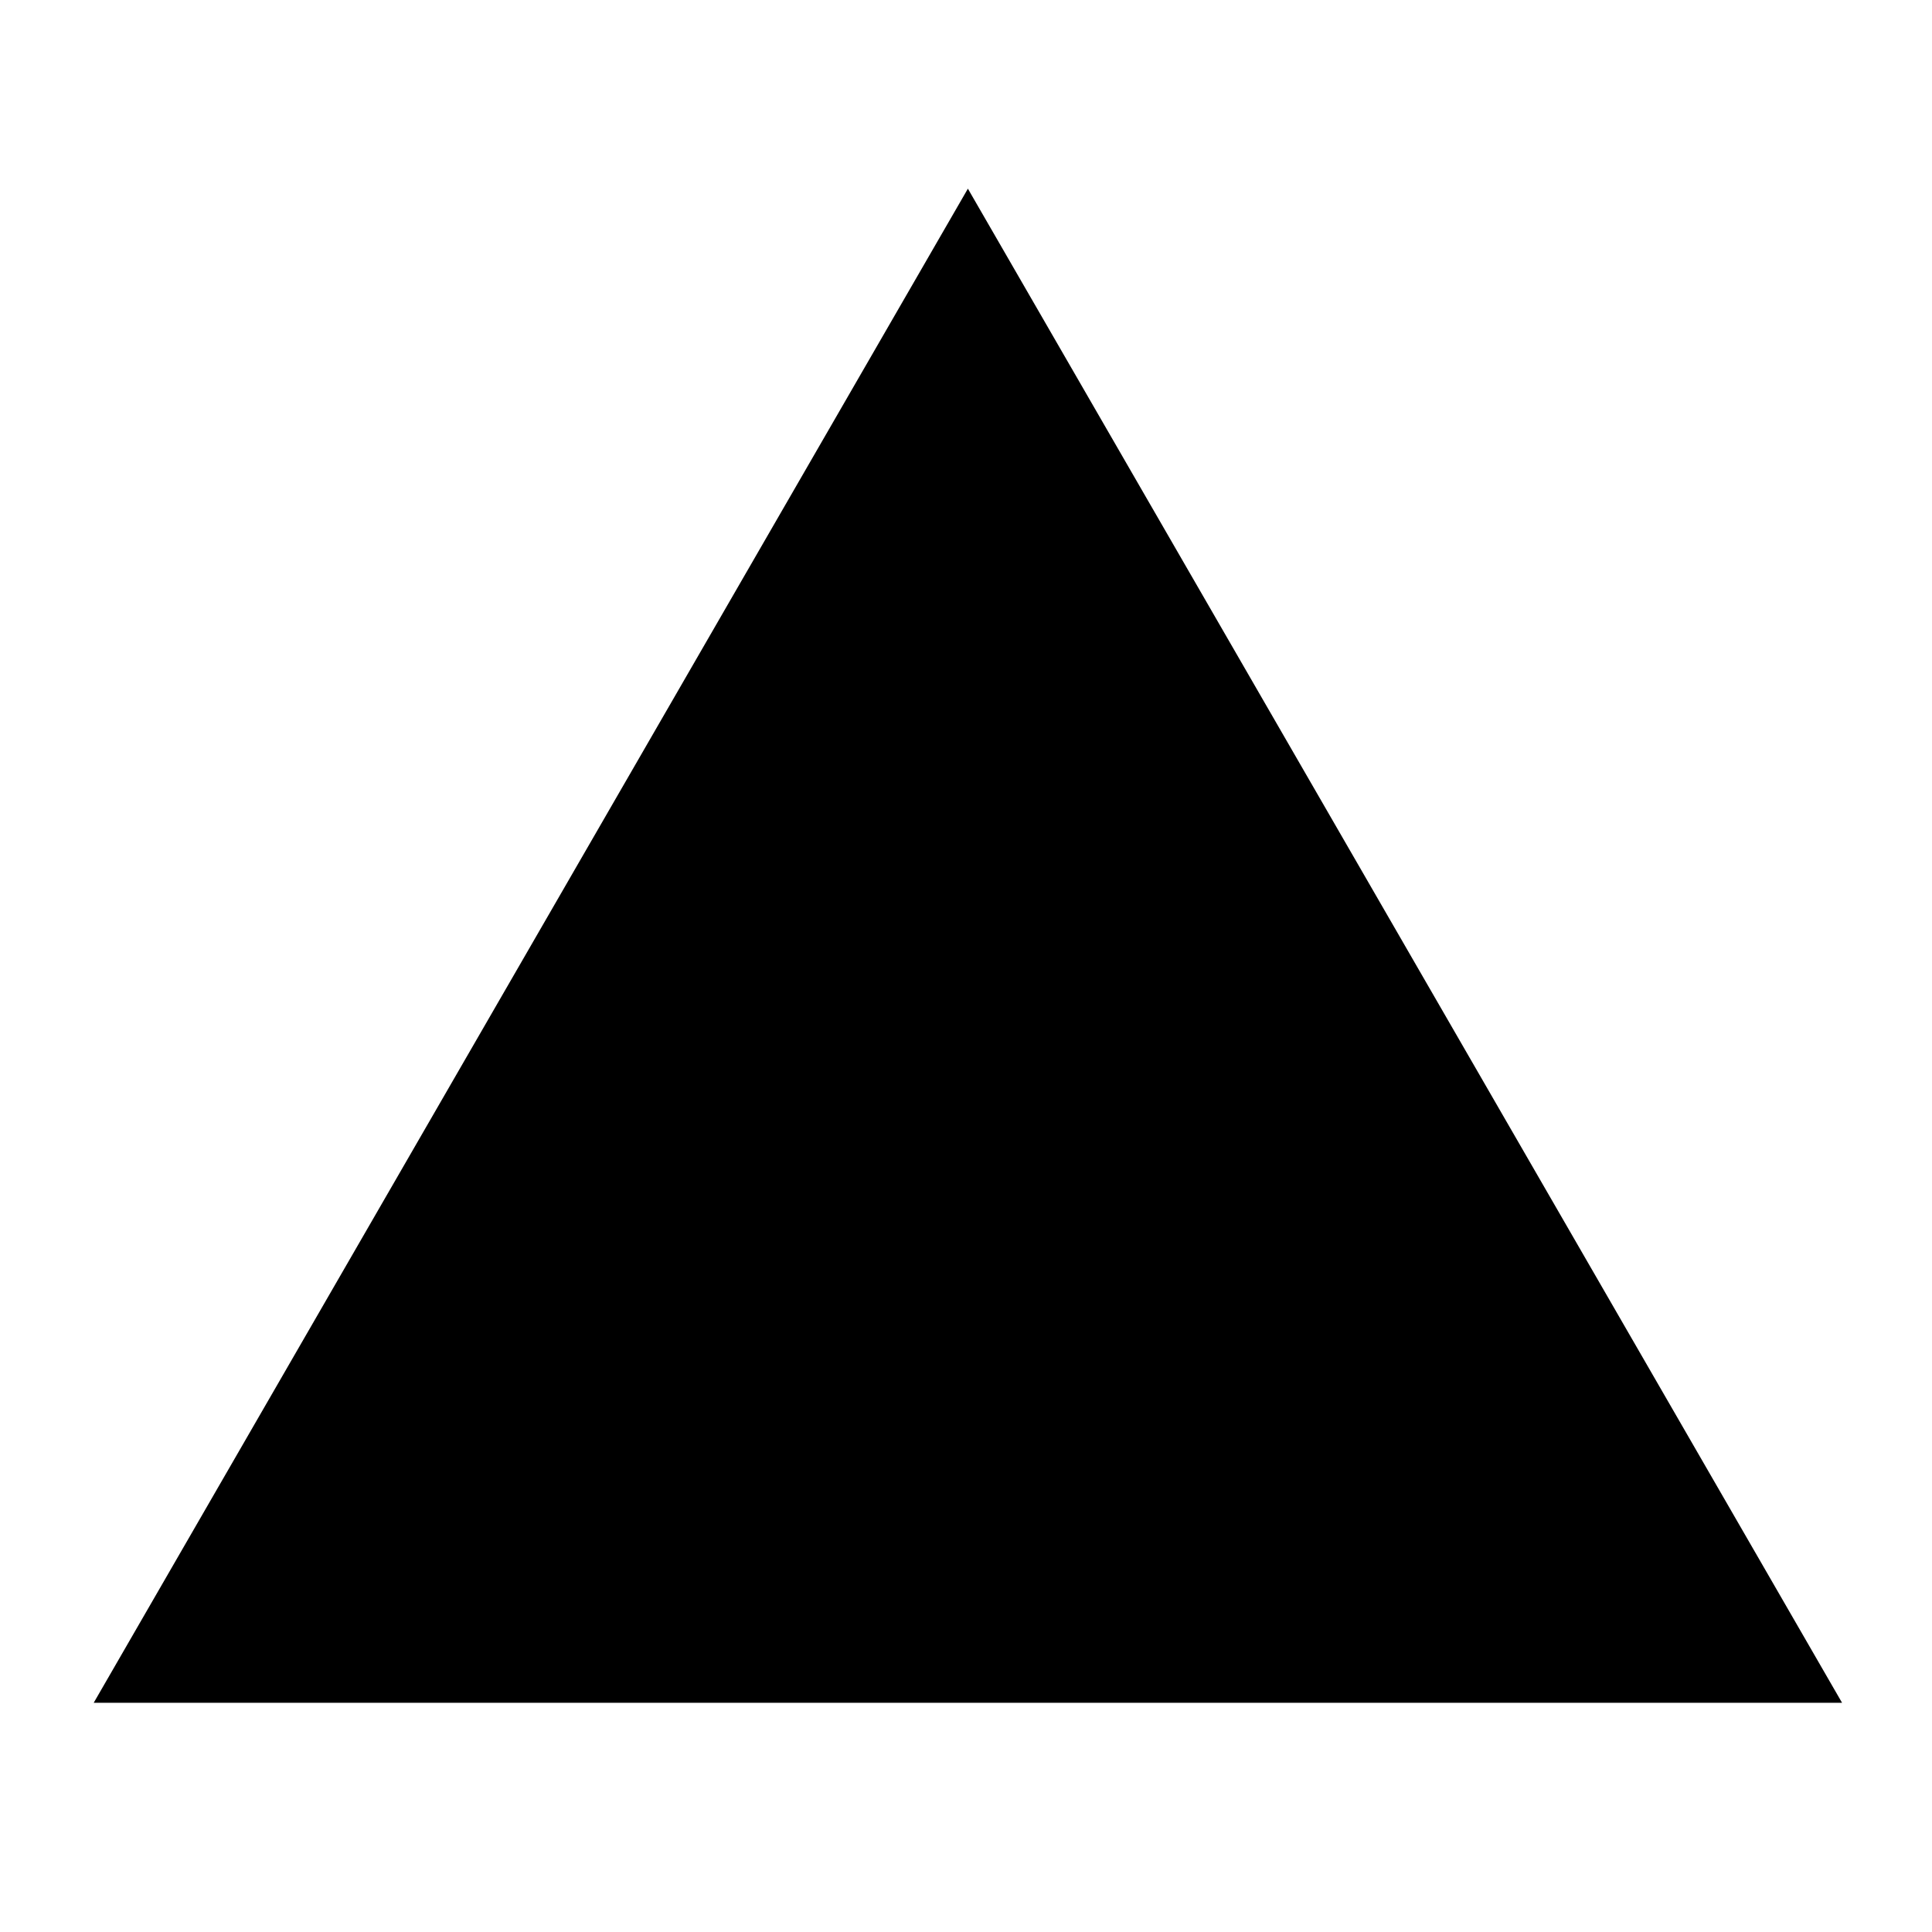
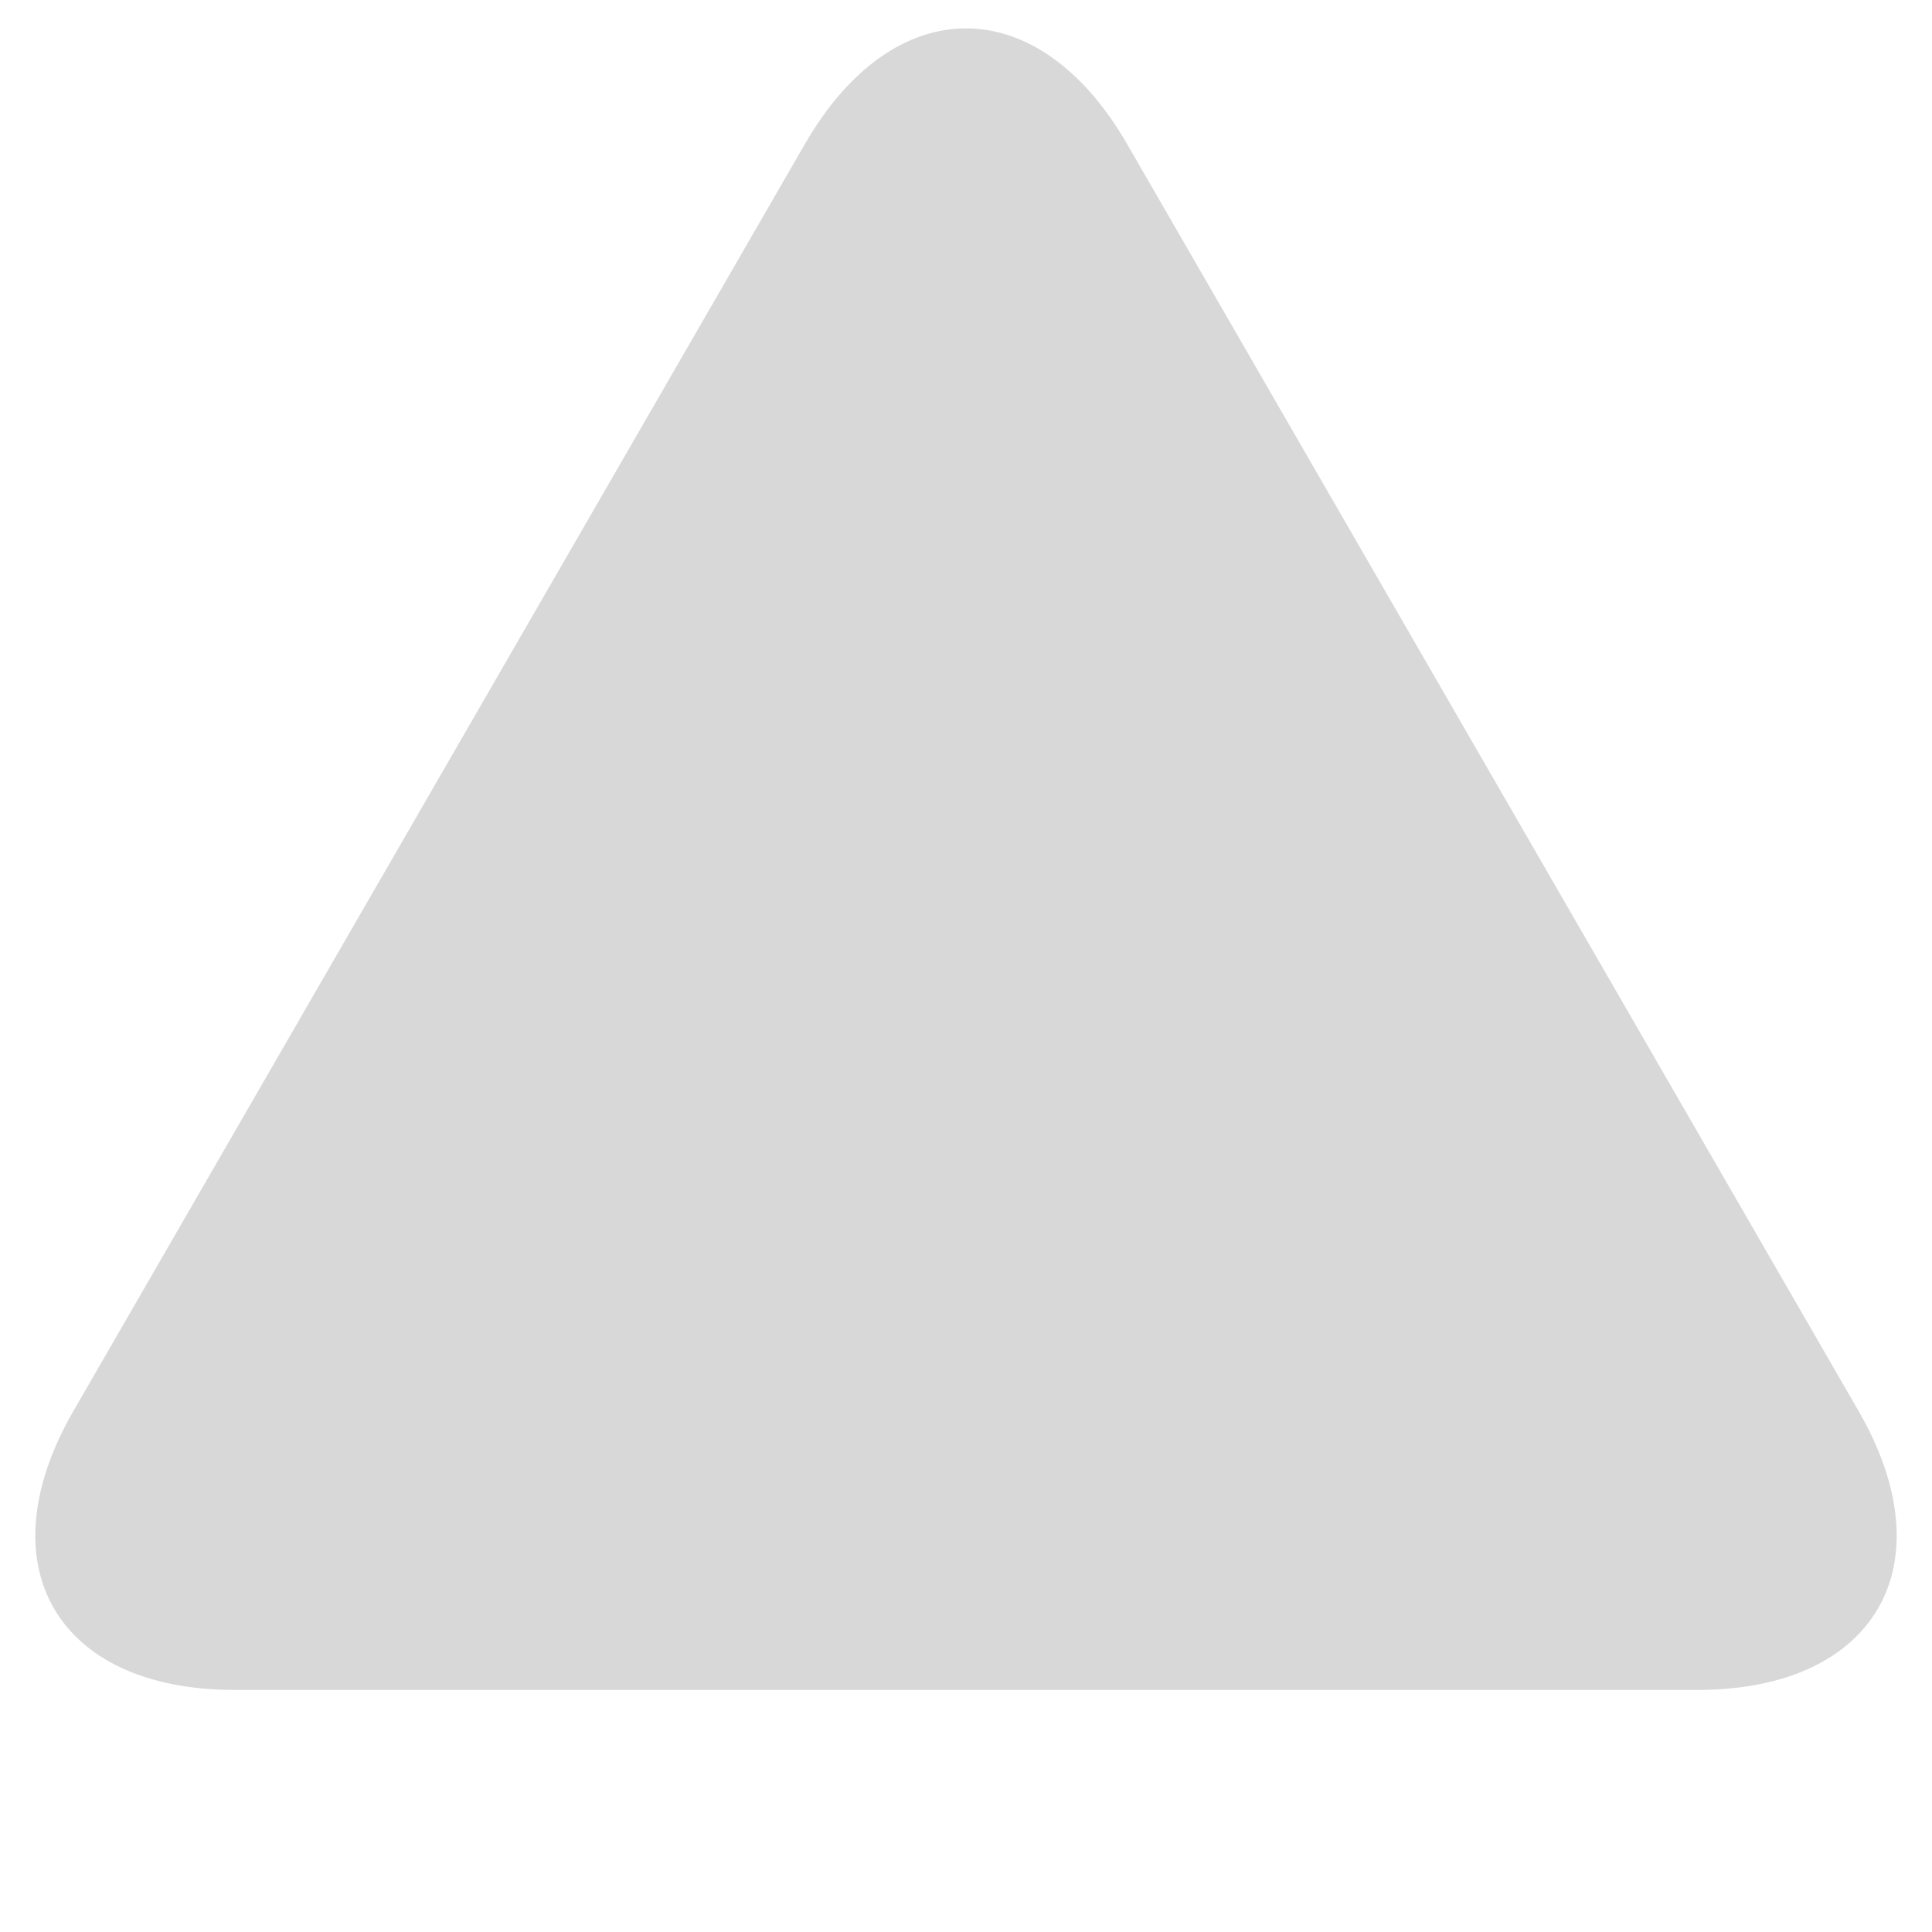
- <svg xmlns="http://www.w3.org/2000/svg" width="512px" height="512px" viewBox="0 0 512 512" version="1.1">
+ <svg xmlns="http://www.w3.org/2000/svg" width="600px" height="600px" viewBox="0 0 600 600" version="1.1">
  <defs />
-   <g id="Page-1" stroke="none" stroke-width="1" fill="none" fill-rule="evenodd">
-     <g id="tri-bg" fill="#000000">
-       <polygon id="Star-1" points="256.5 451.25 24.838 451.25 140.669 250.625 256.5 50 372.331 250.625 488.162 451.25 " />
+   <g id="main-shapes" stroke="none" stroke-width="1" fill="none" fill-rule="evenodd">
+     <g id="tri-bg" fill="#D8D8D8">
+       <path d="M72.8,524.819 C17.567,524.819 -4.823,486.049 22.796,438.211 L136.397,241.449 L249.997,44.688 C277.613,-3.144 322.384,-3.15 350.003,44.688 L463.603,241.449 L577.204,438.211 C604.82,486.043 582.439,524.819 527.2,524.819 L300,524.819 L72.8,524.819 Z" id="Star-7" />
    </g>
  </g>
</svg>
